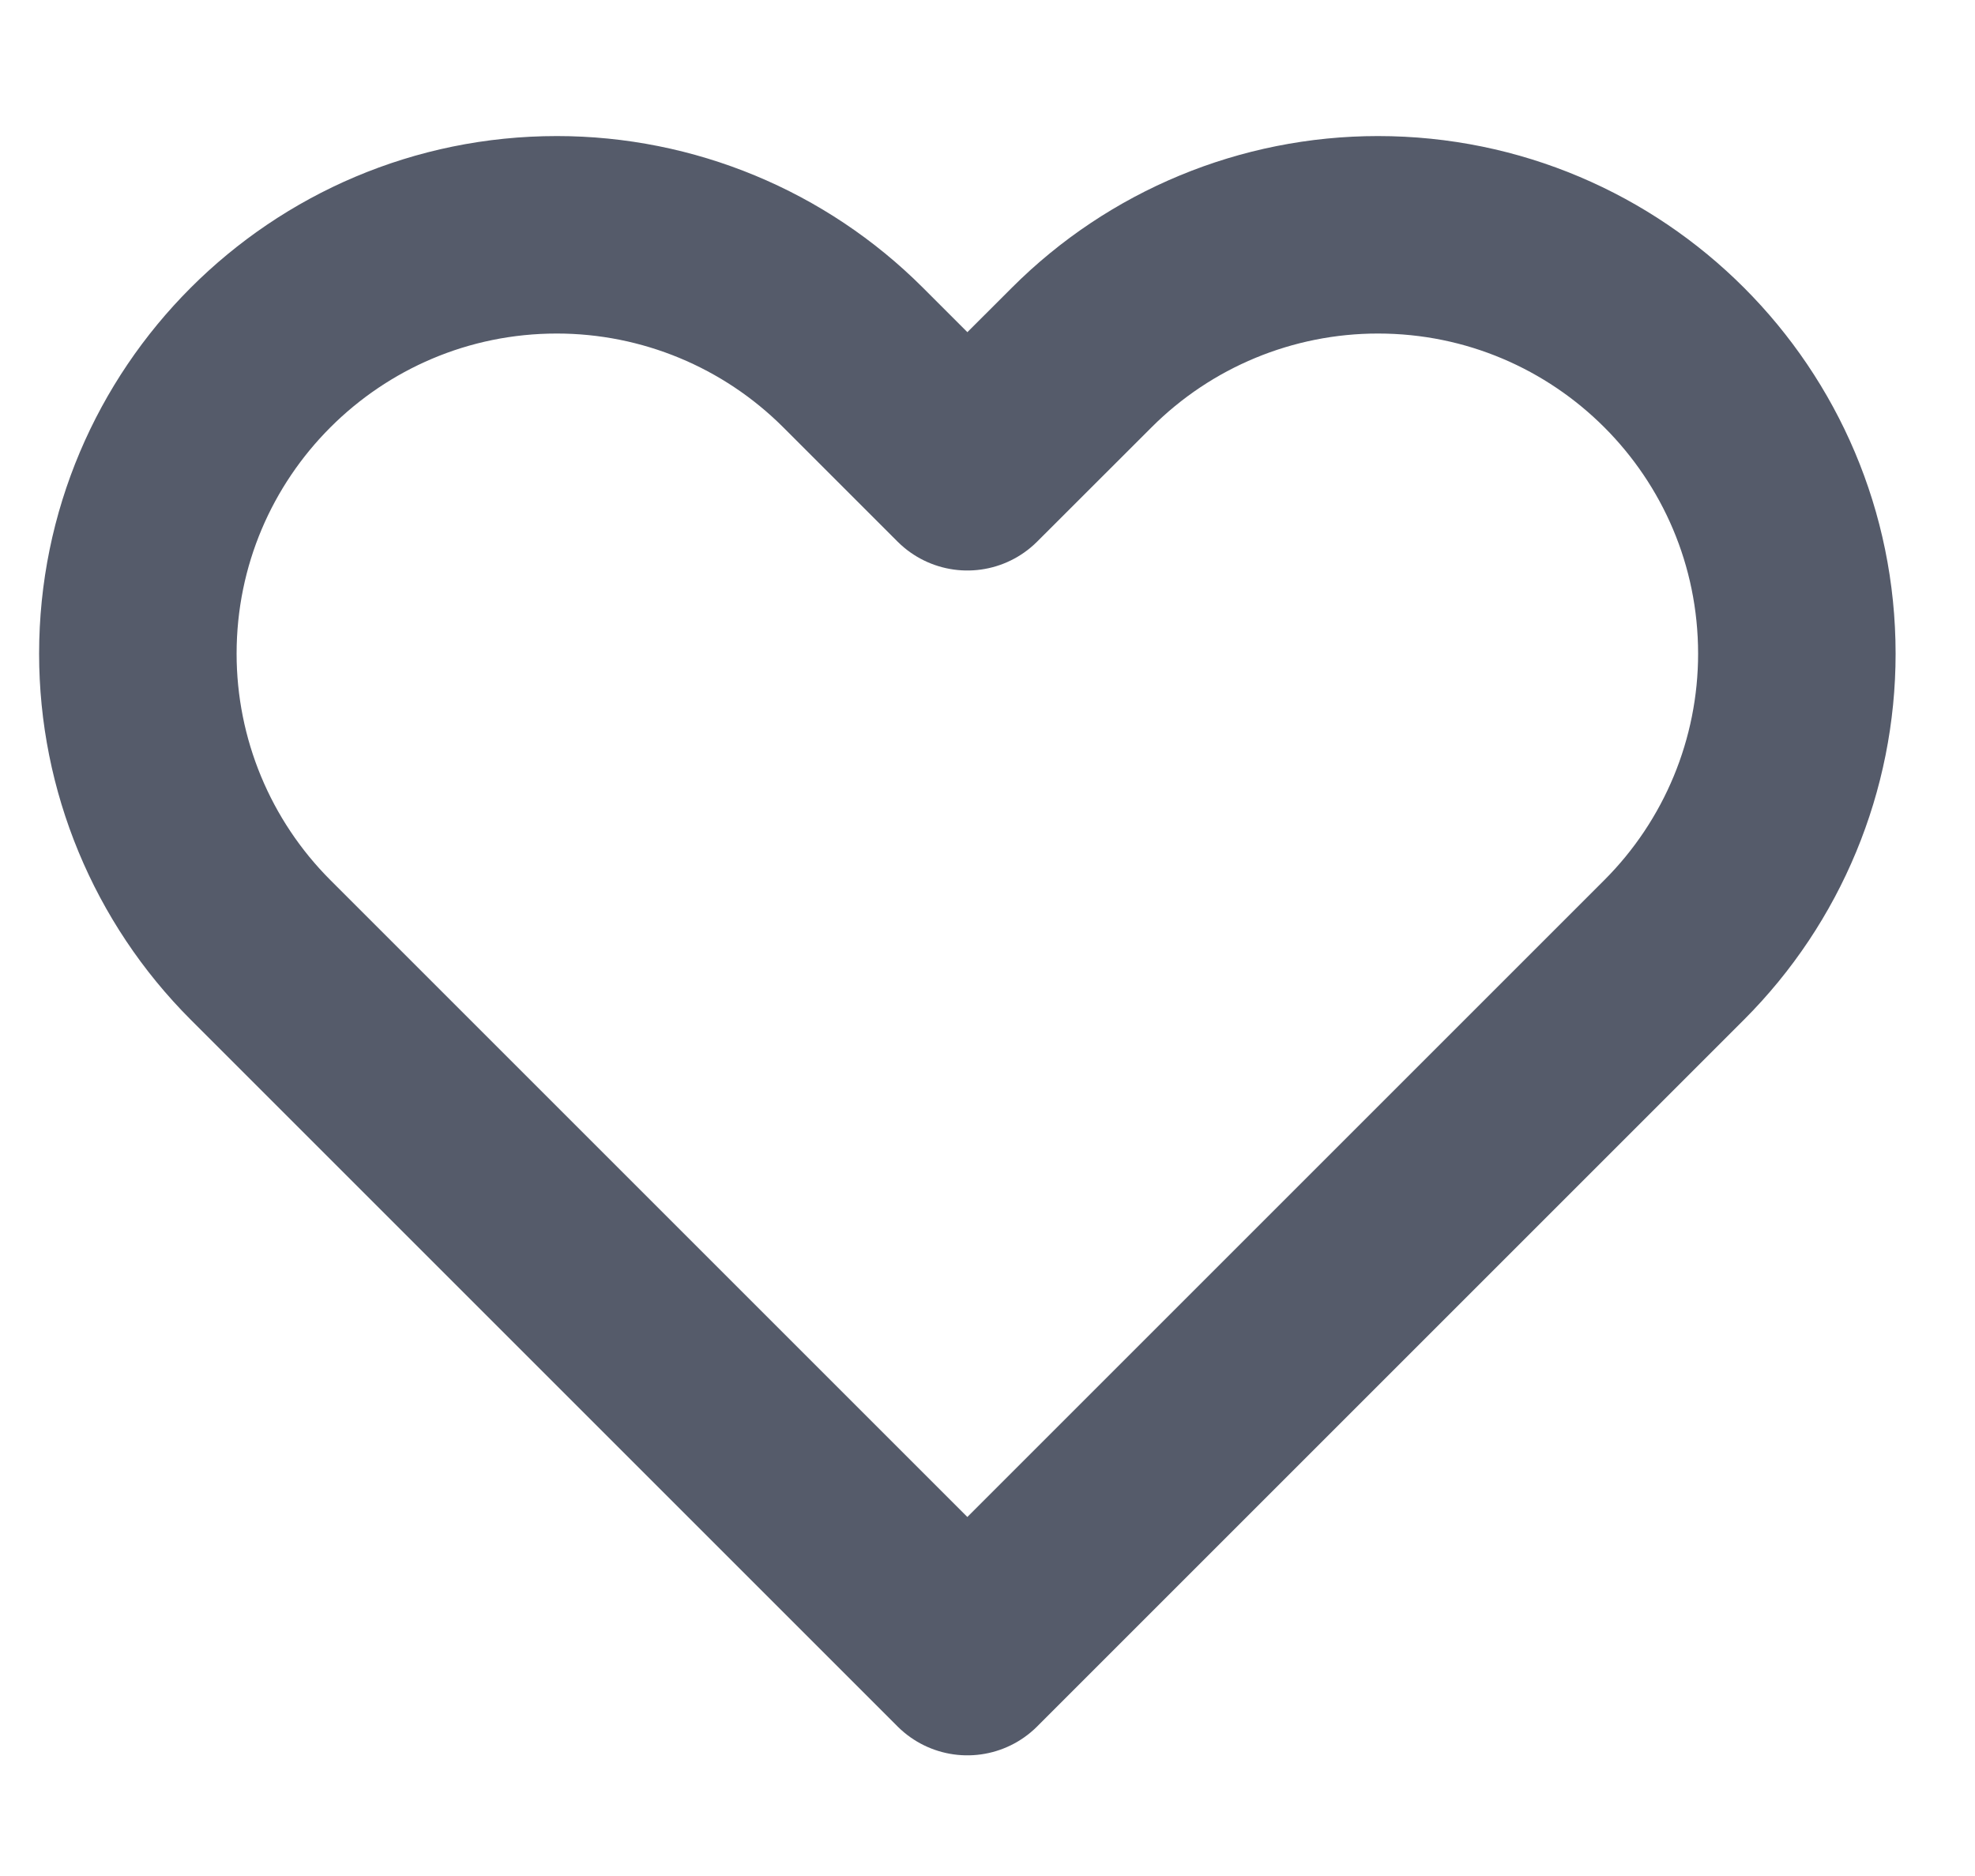
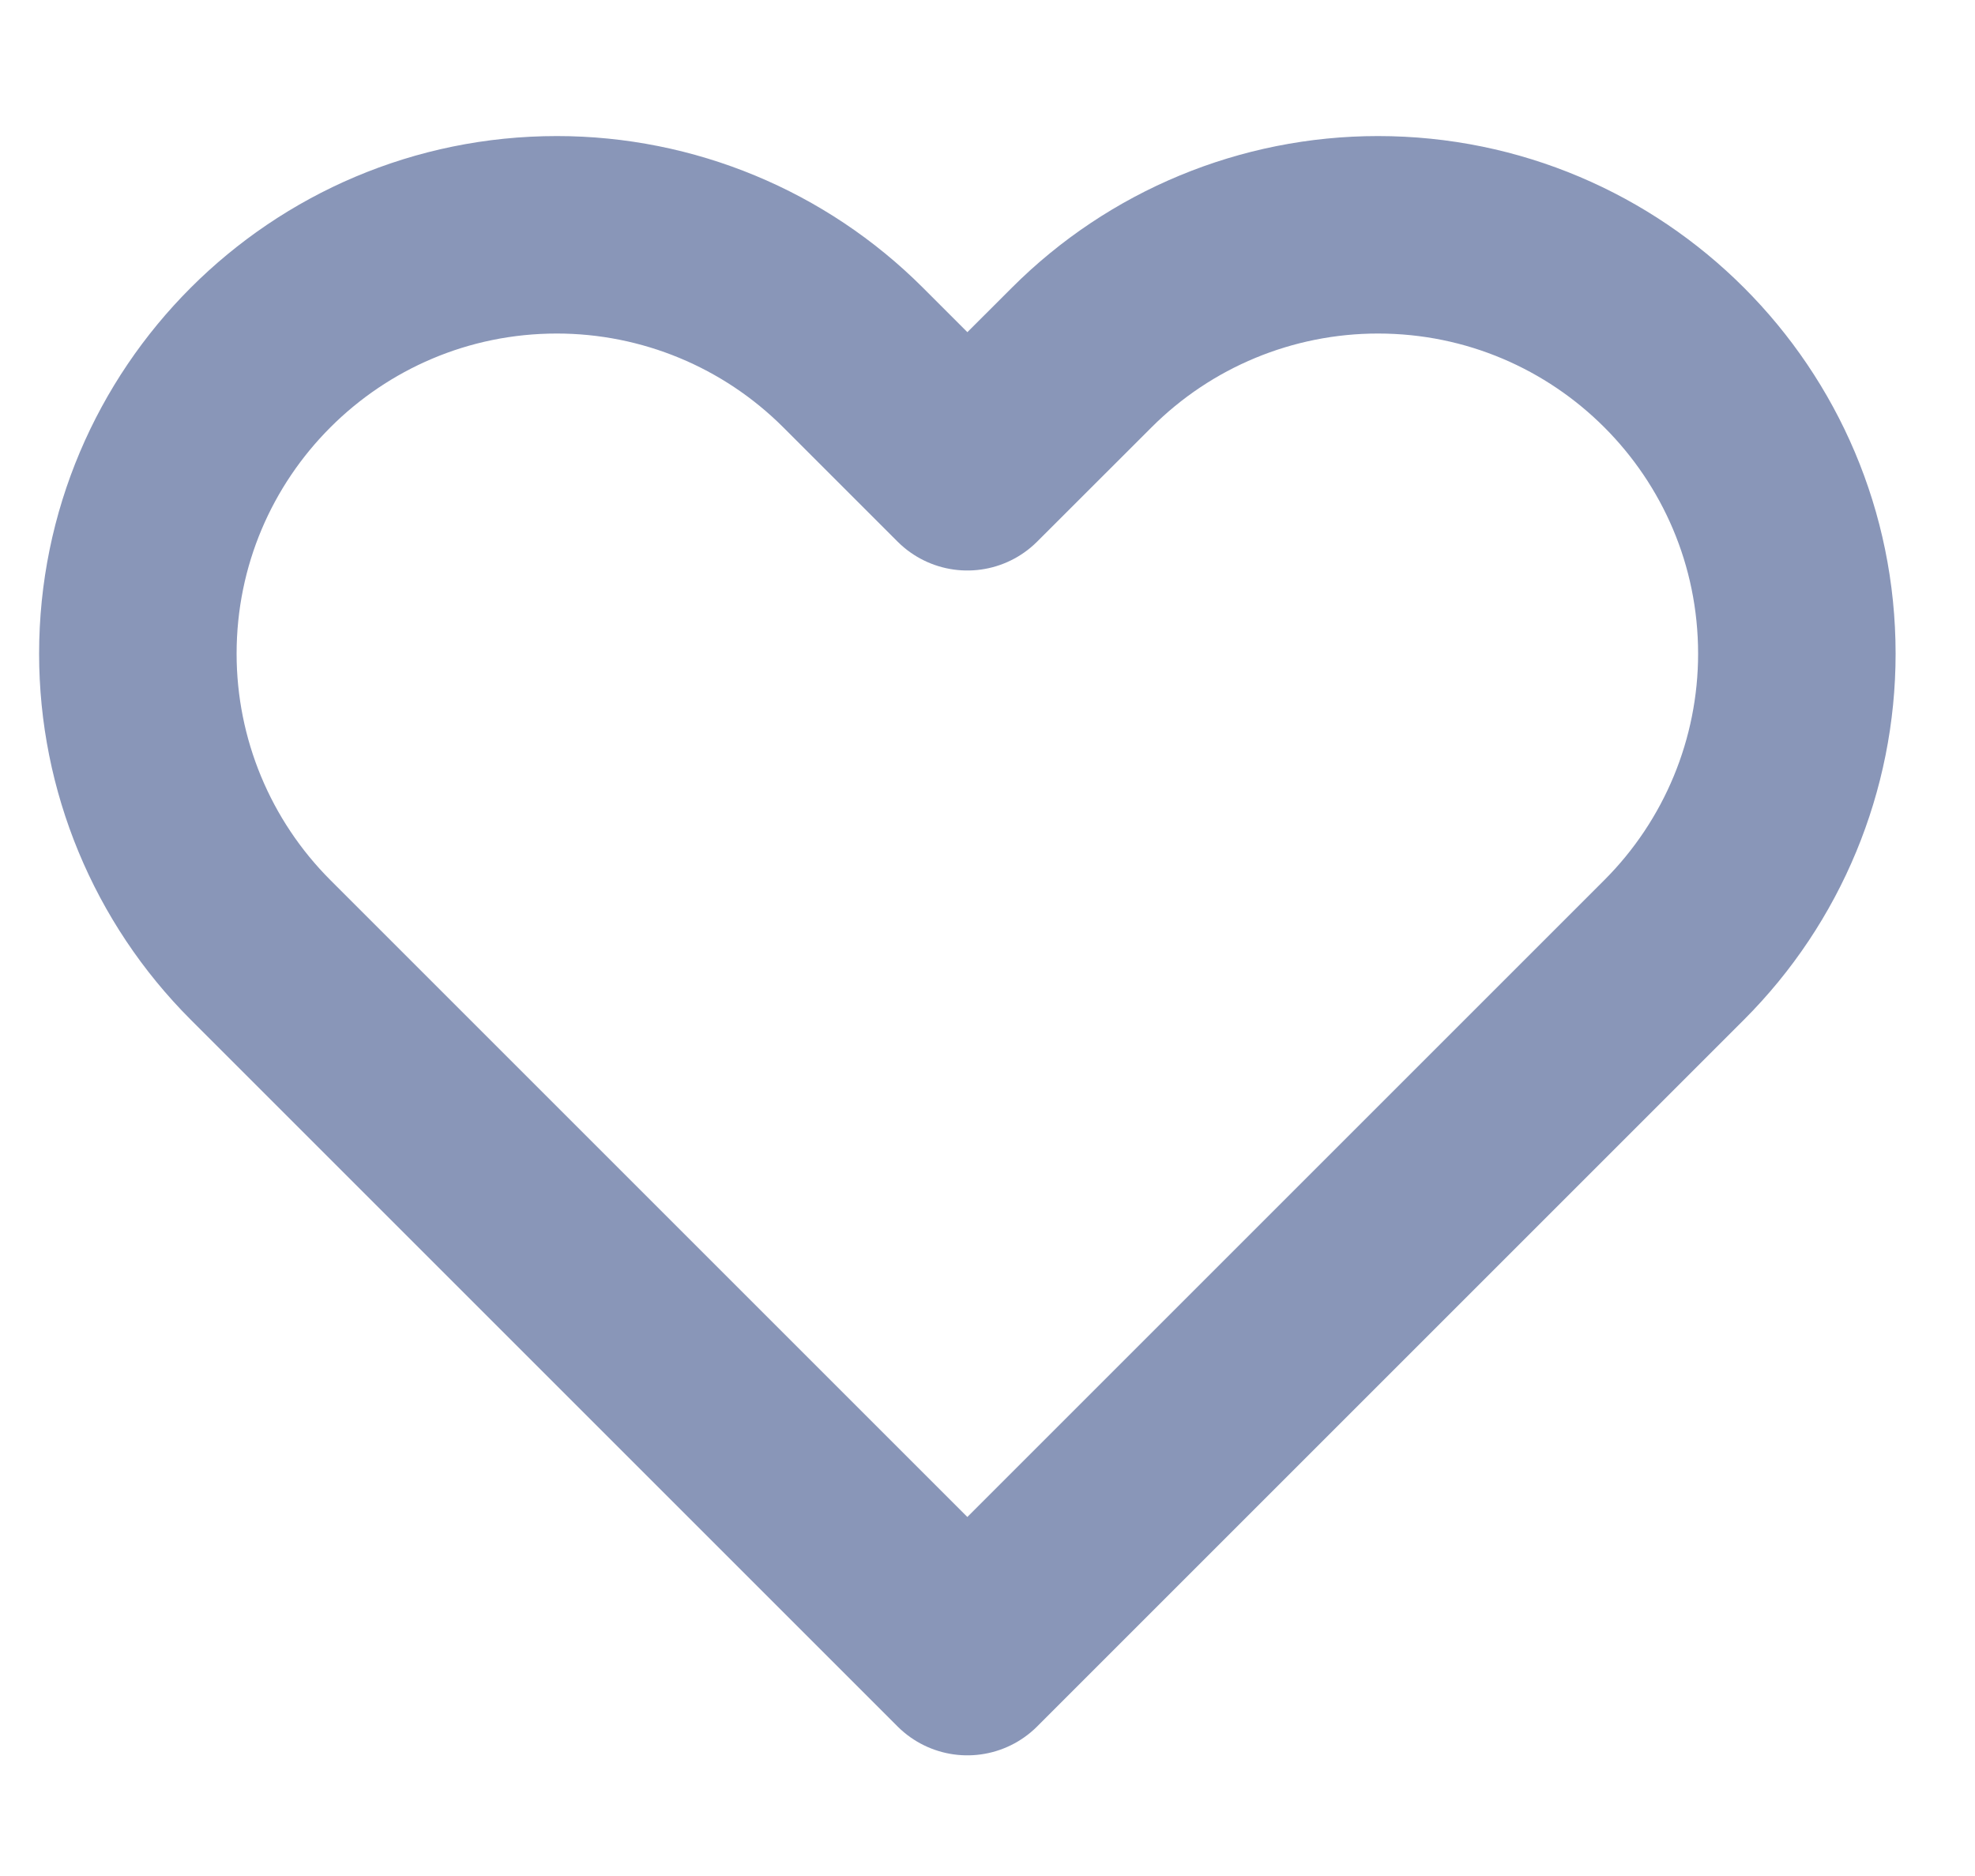
<svg xmlns="http://www.w3.org/2000/svg" width="20" height="19" viewBox="0 0 20 19" fill="none">
  <g id="heart">
-     <path id="Vector 348" d="M2.639 9.621L9.796 16.778L16.953 9.621C17.749 8.825 18.196 7.746 18.196 6.621C18.196 4.278 16.297 2.378 13.954 2.378C12.828 2.378 11.749 2.825 10.954 3.621L9.796 4.778L8.639 3.621C7.843 2.825 6.764 2.378 5.639 2.378C3.296 2.378 1.396 4.278 1.396 6.621C1.396 7.746 1.843 8.825 2.639 9.621Z" stroke="#555B6A" stroke-width="2" stroke-linejoin="round" />
+     <path id="Vector 348" d="M2.639 9.621L9.796 16.778L16.953 9.621C17.749 8.825 18.196 7.746 18.196 6.621C18.196 4.278 16.297 2.378 13.954 2.378C12.828 2.378 11.749 2.825 10.954 3.621L9.796 4.778L8.639 3.621C7.843 2.825 6.764 2.378 5.639 2.378C3.296 2.378 1.396 4.278 1.396 6.621C1.396 7.746 1.843 8.825 2.639 9.621Z" stroke="#8996B8" stroke-width="2" stroke-linejoin="round" />
  </g>
</svg>
